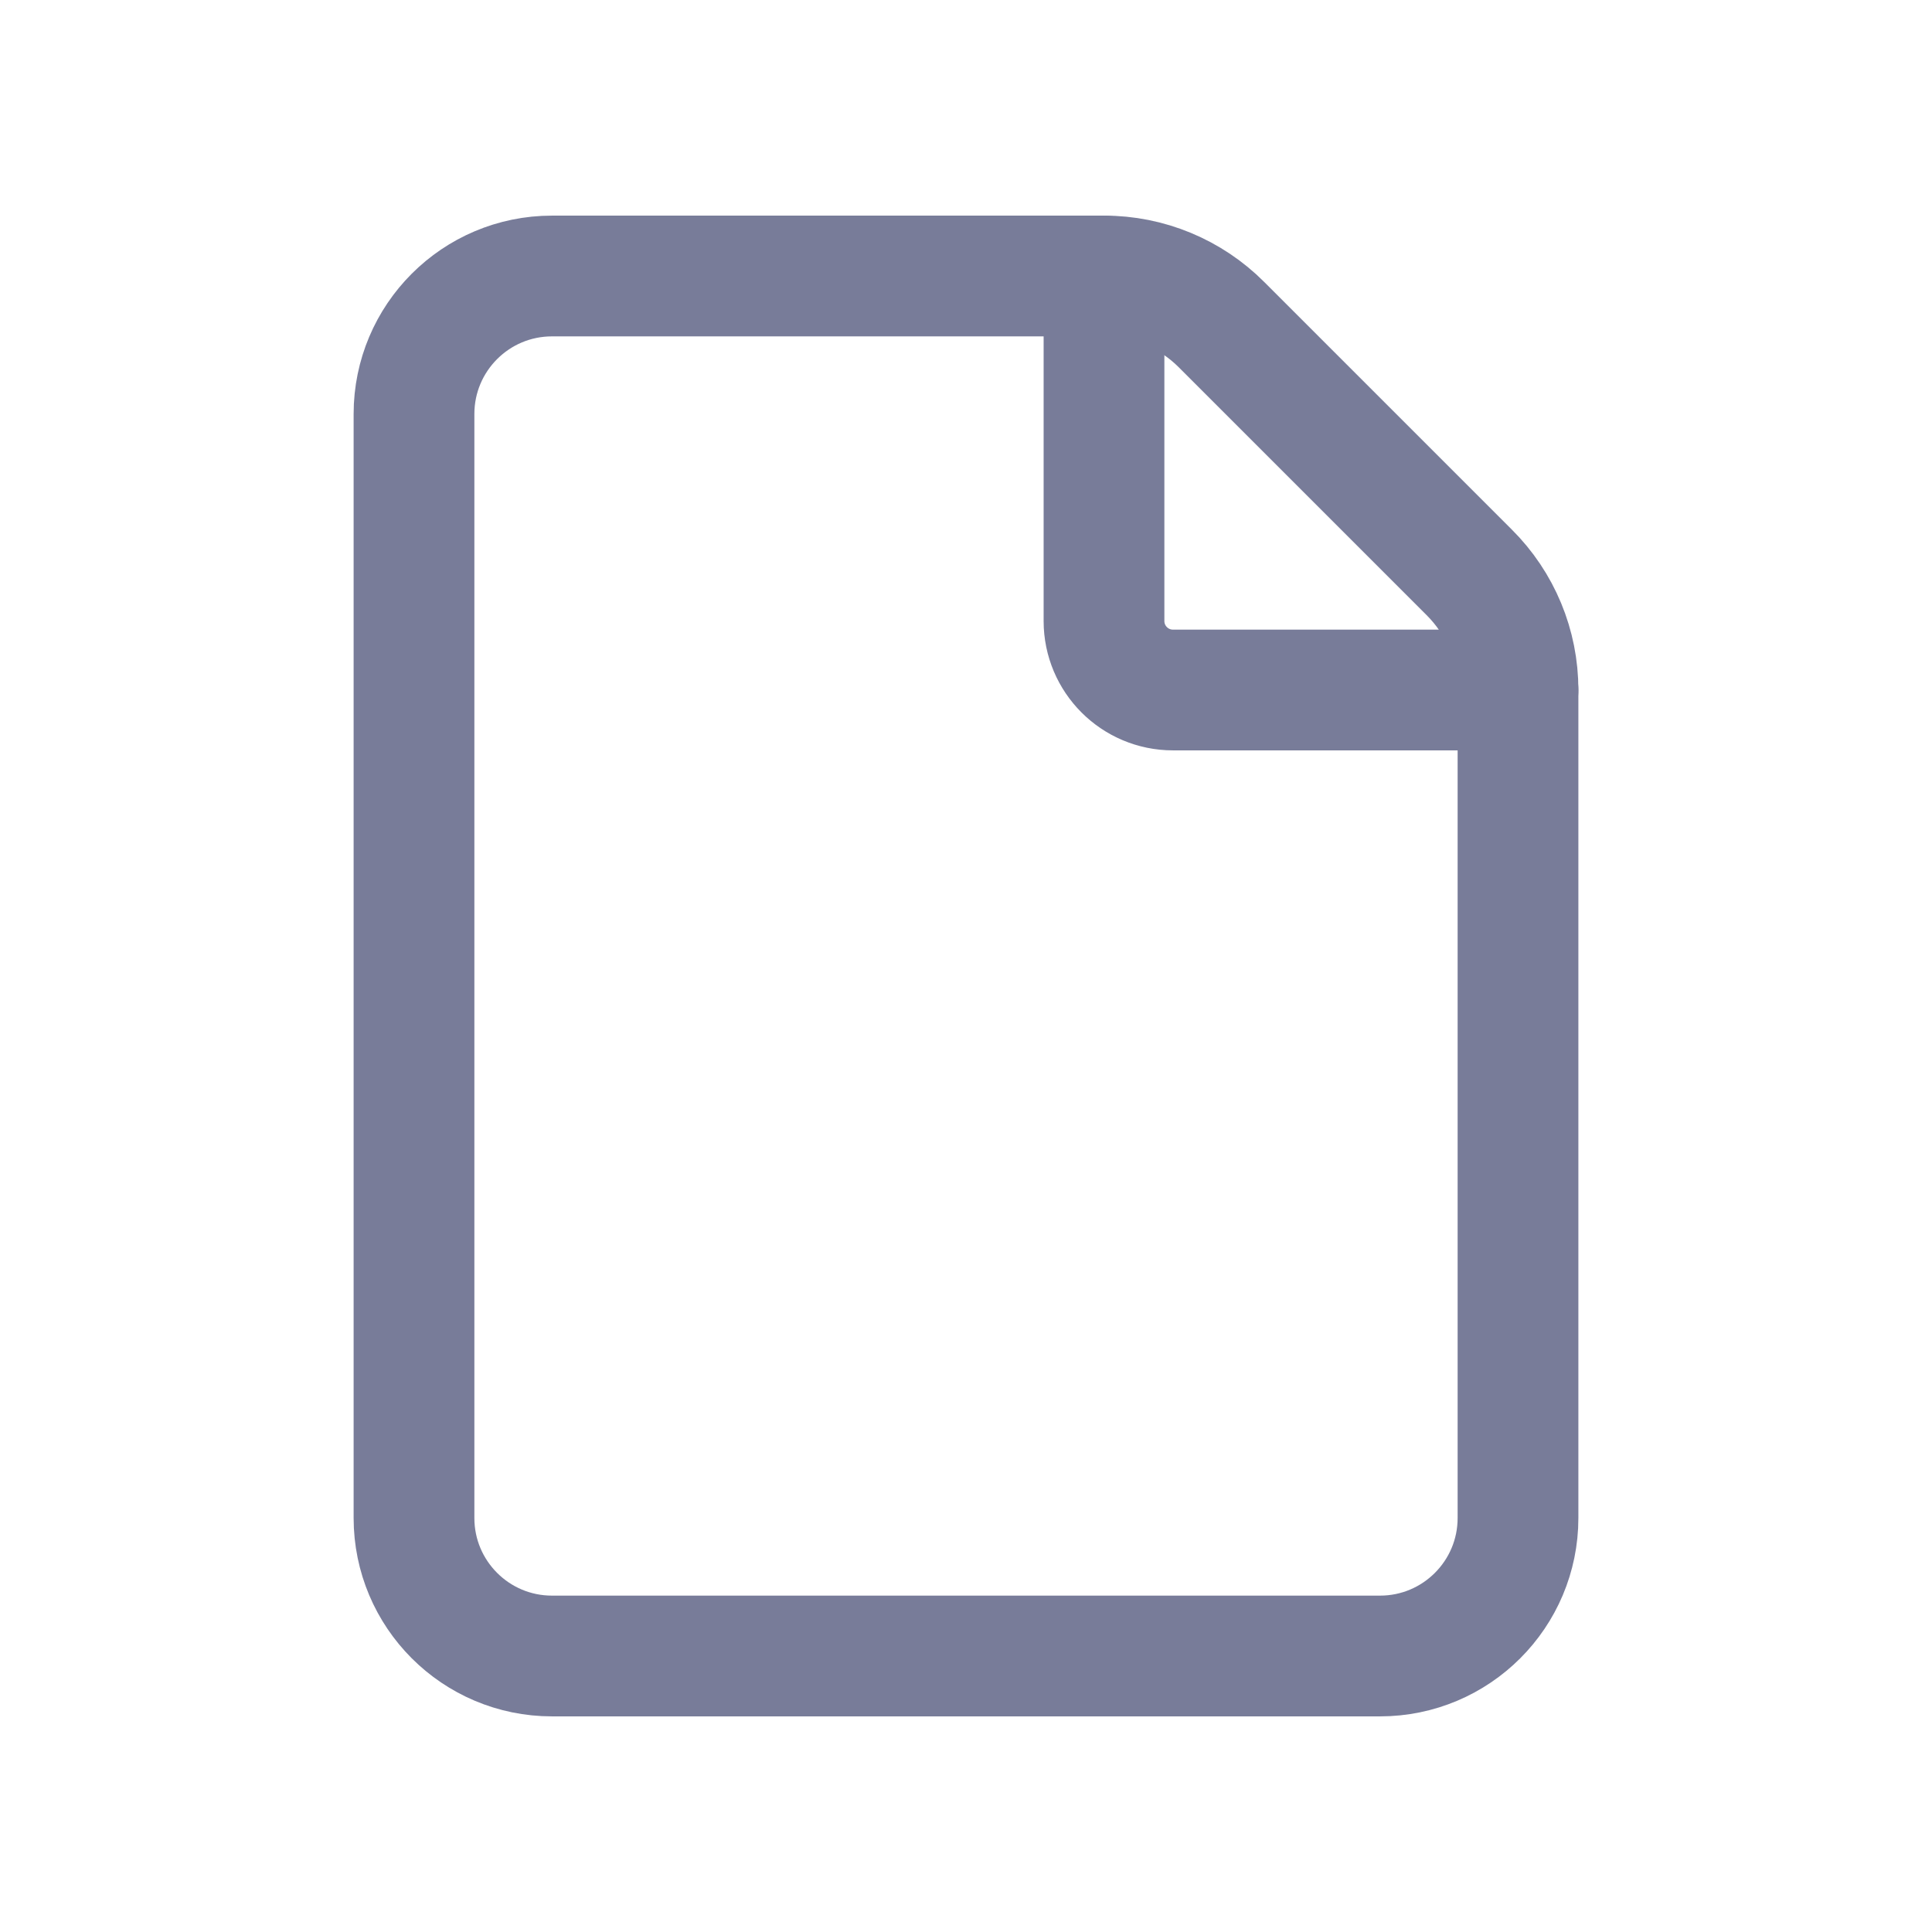
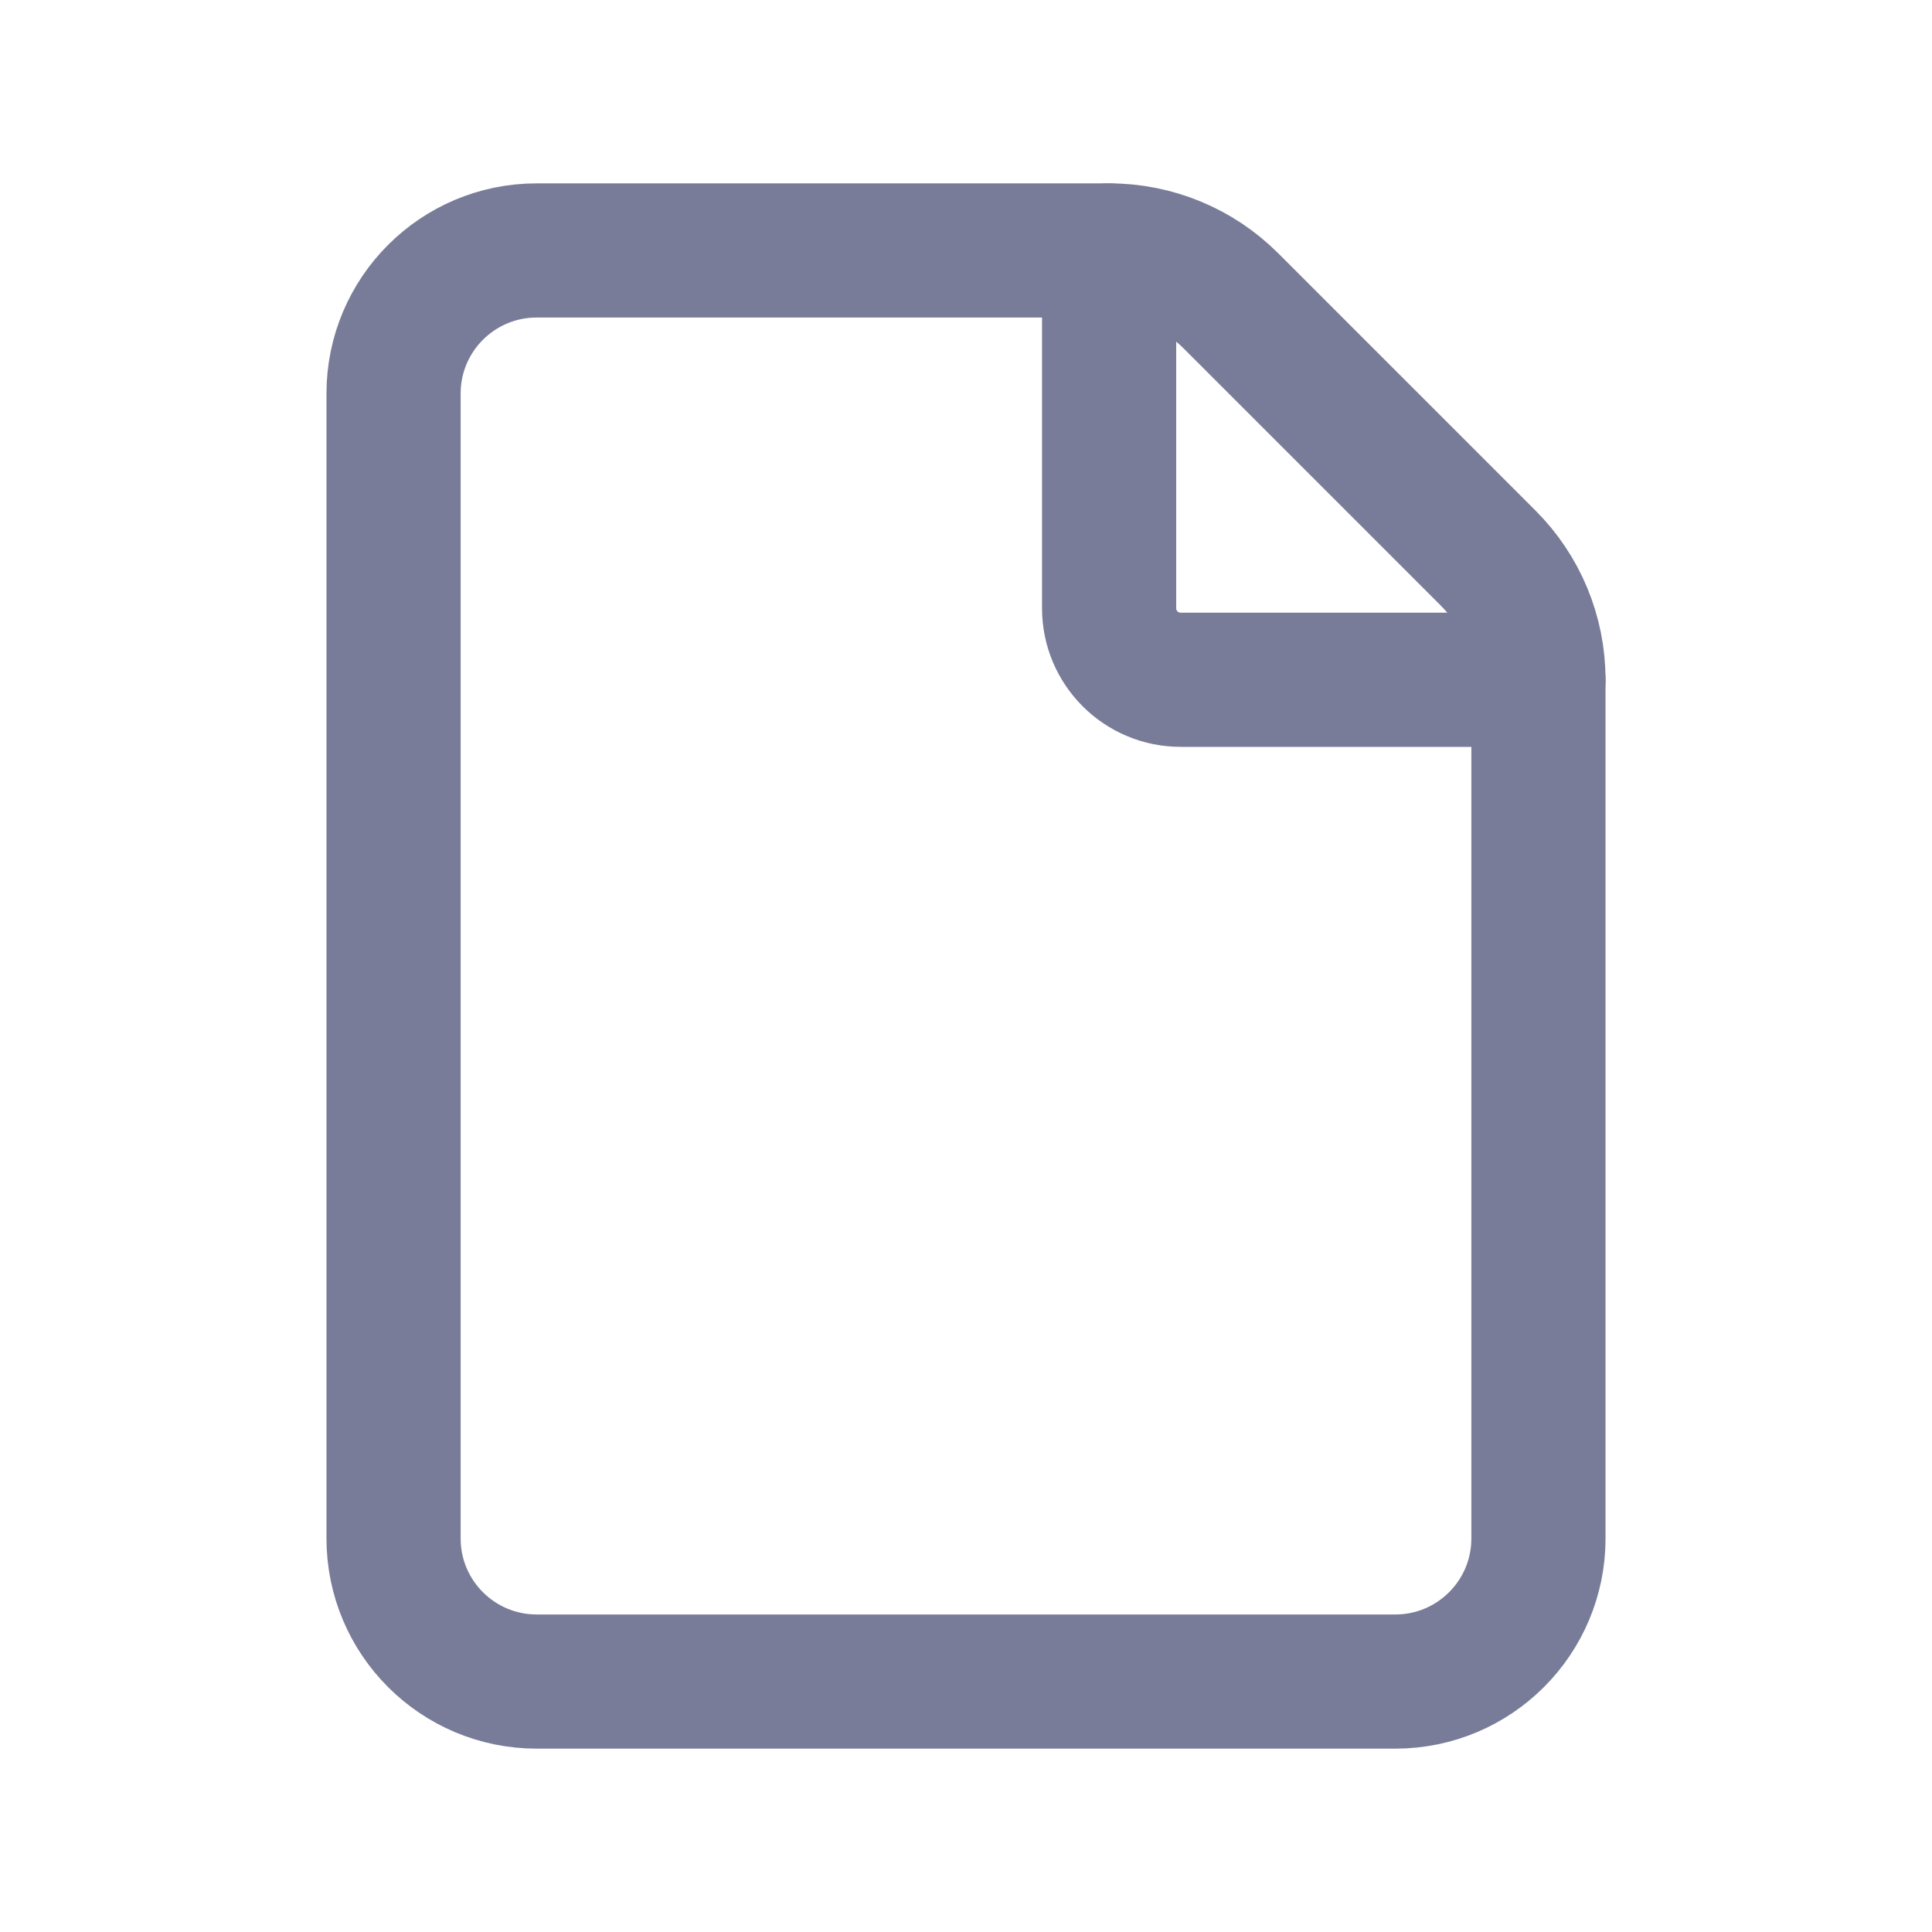
- <svg xmlns="http://www.w3.org/2000/svg" width="24" height="24" viewBox="-2 -2 28 28" fill="none" stroke="#787c99" stroke-width="1.75" stroke-linecap="round" stroke-linejoin="round">
+ <svg xmlns="http://www.w3.org/2000/svg" width="24" height="24" viewBox="-1.5 -1.5 27.0 27.0" fill="none" stroke="#787c99" stroke-width="1.875" stroke-linecap="round" stroke-linejoin="round">
  <path d="M6 22a2 2 0 0 1-2-2V4a2 2 0 0 1 2-2h8a2.4 2.4 0 0 1 1.704.706l3.588 3.588A2.4 2.4 0 0 1 20 8v12a2 2 0 0 1-2 2z" />
  <path d="M14 2v5a1 1 0 0 0 1 1h5" />
</svg>
